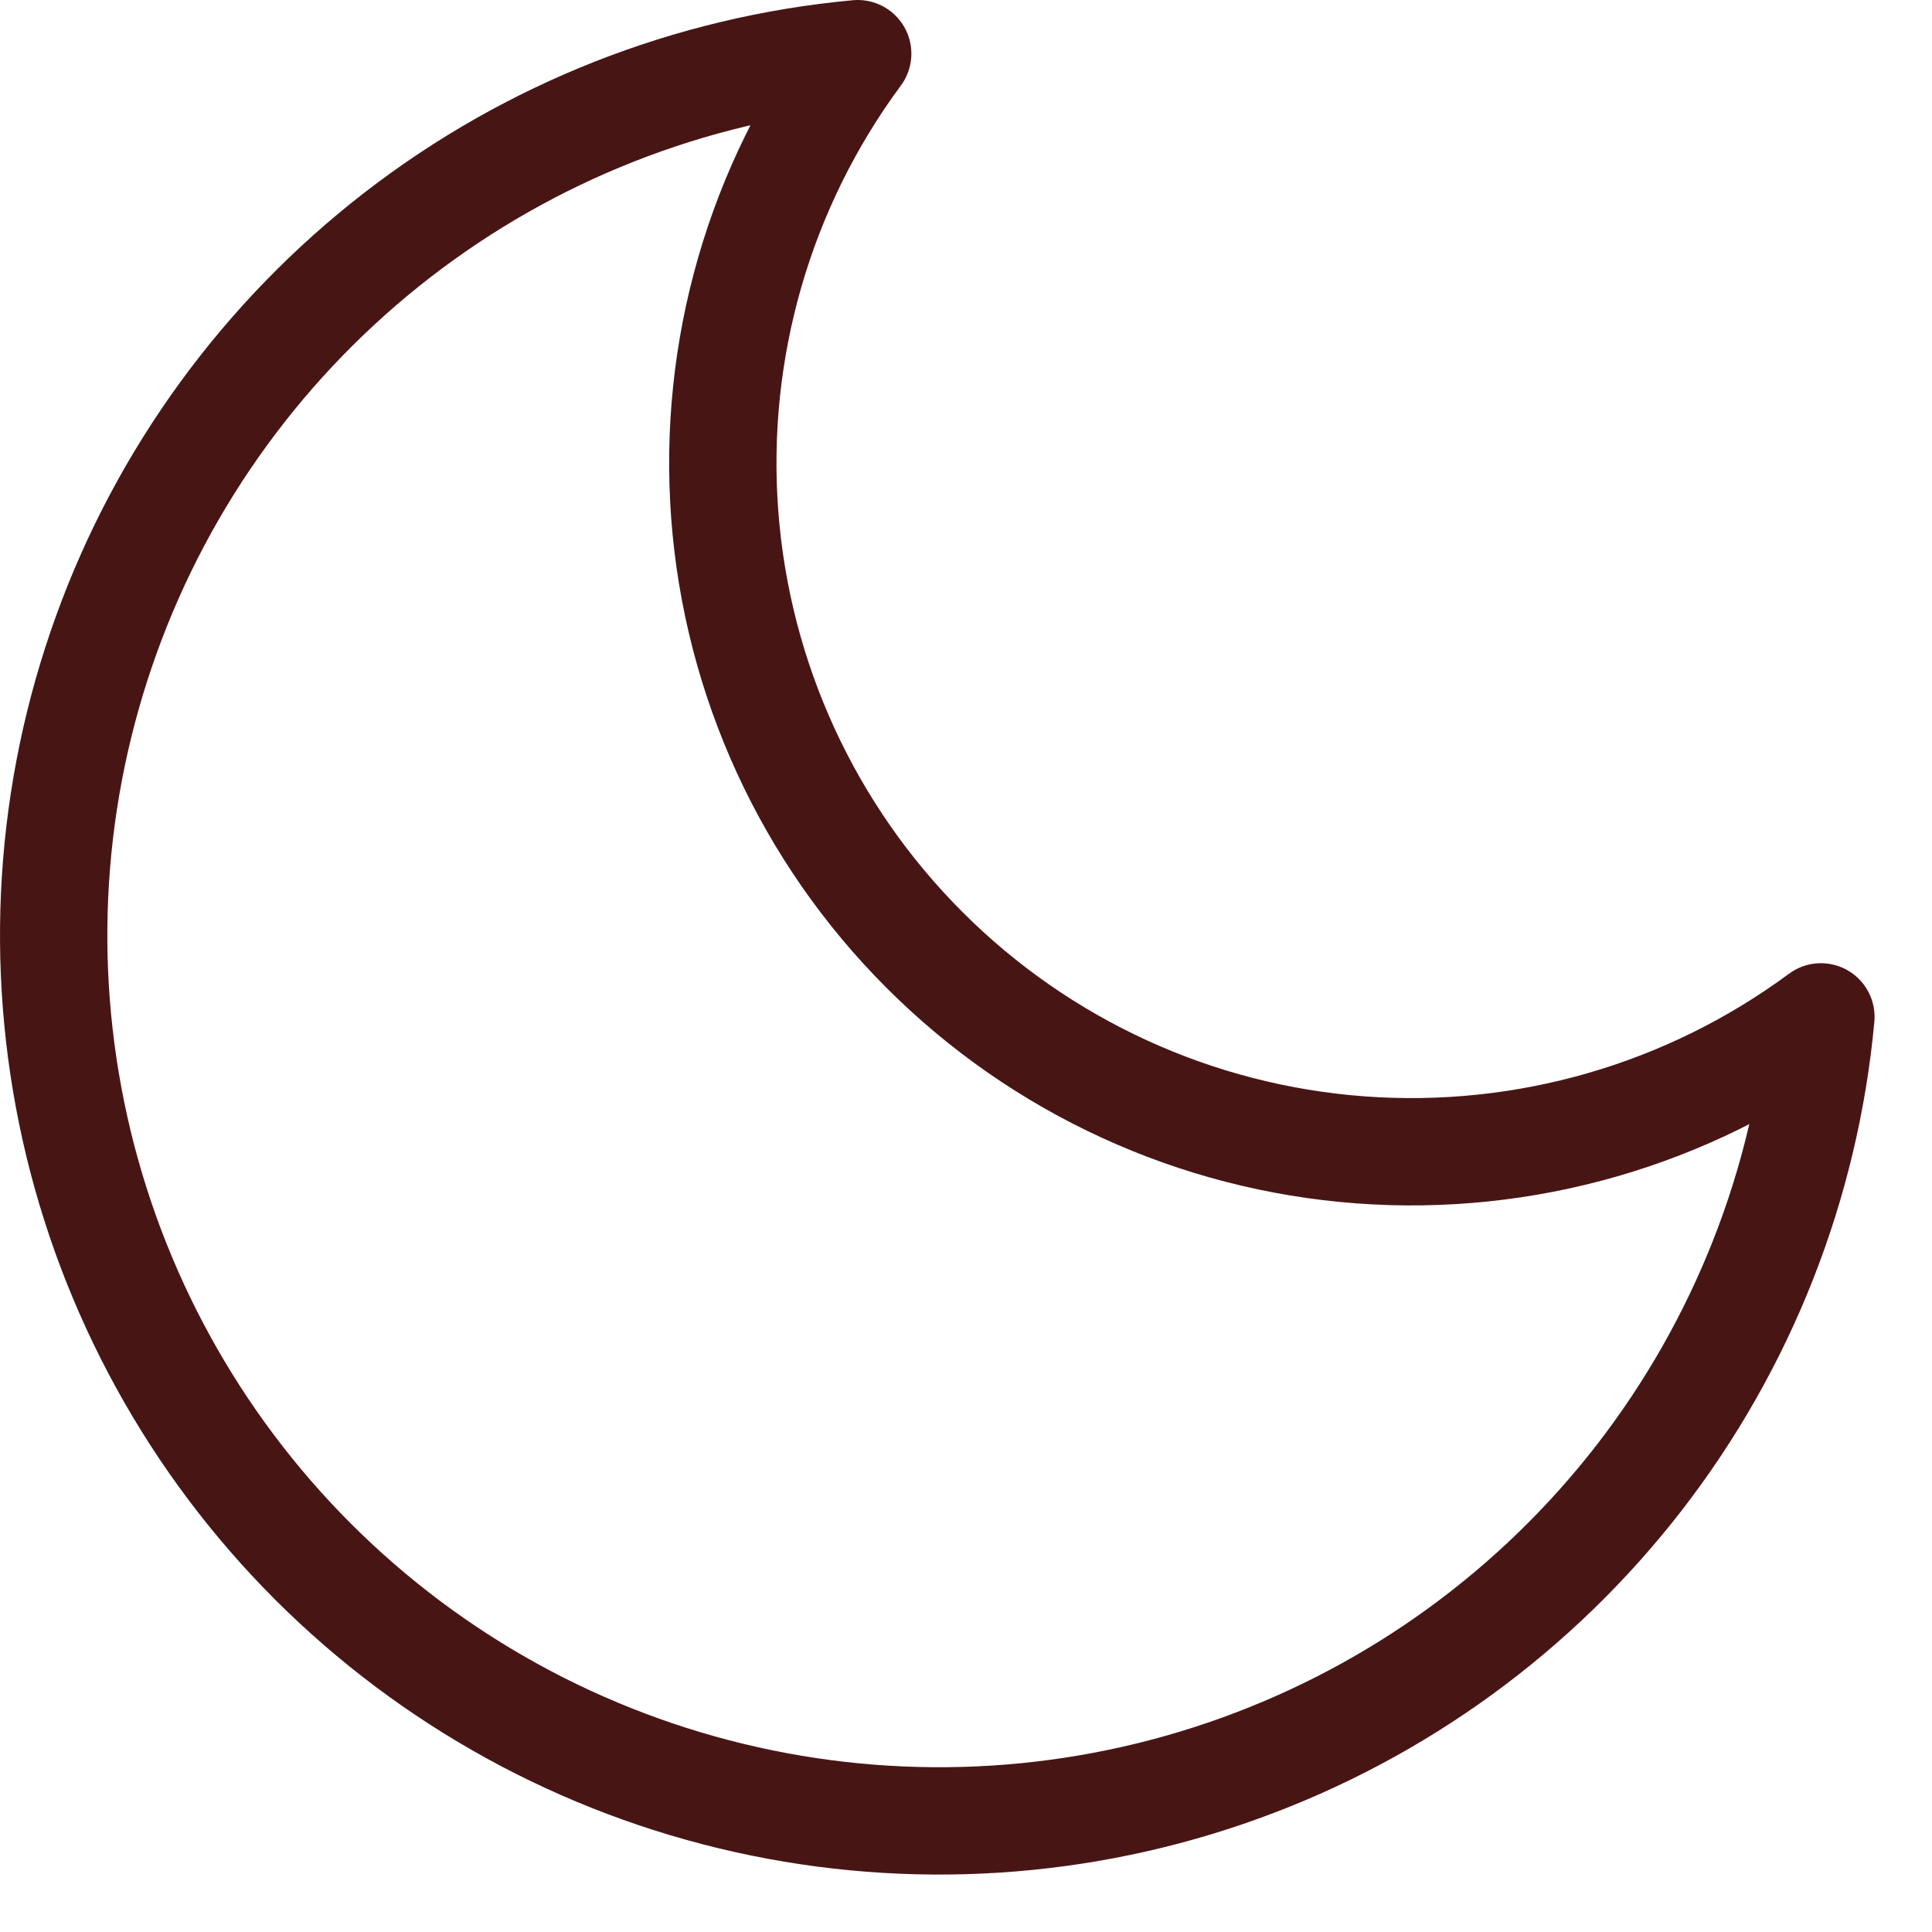
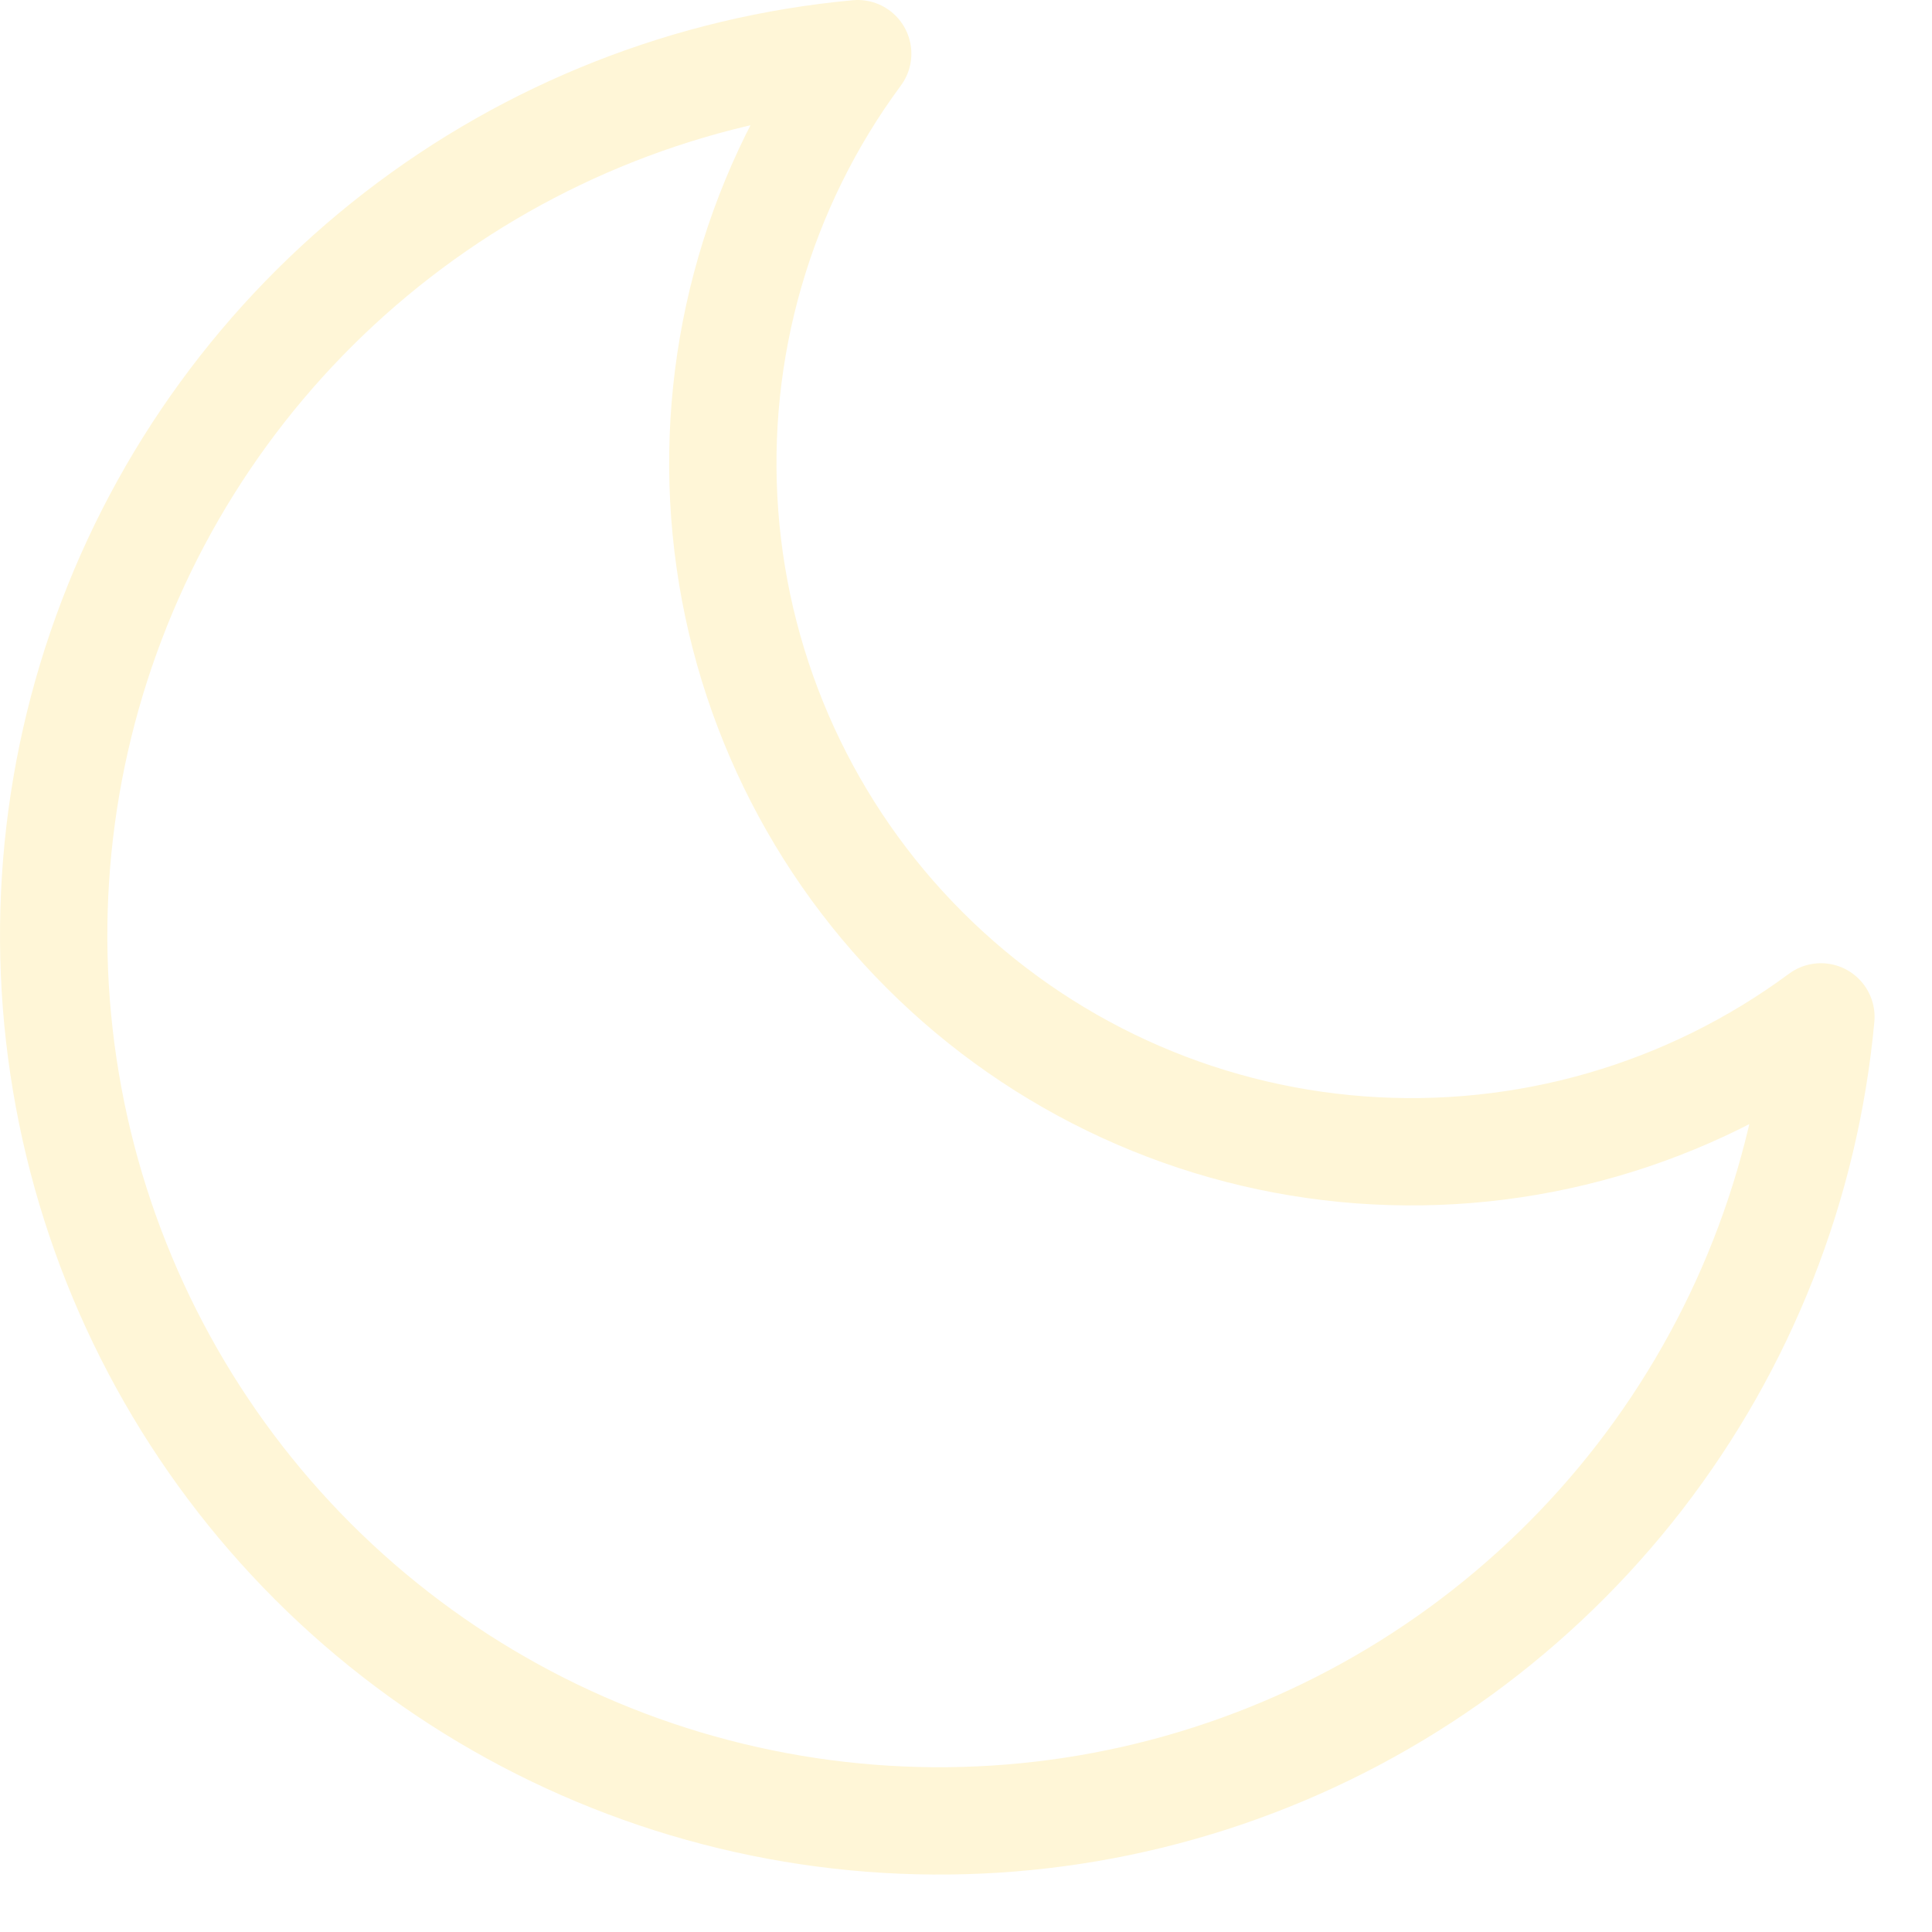
<svg xmlns="http://www.w3.org/2000/svg" width="18" height="18" viewBox="0 0 18 18" fill="none">
-   <path d="M16.965 9.474C16.821 11.034 16.235 12.521 15.277 13.761C14.318 15.001 13.027 15.942 11.553 16.474C10.079 17.007 8.484 17.108 6.955 16.767C5.425 16.426 4.024 15.657 2.916 14.549C1.808 13.441 1.039 12.04 0.698 10.511C0.357 8.981 0.458 7.386 0.991 5.912C1.523 4.438 2.464 3.147 3.704 2.188C4.943 1.23 6.43 0.644 7.991 0.5C7.077 1.736 6.638 3.259 6.752 4.791C6.866 6.324 7.527 7.765 8.614 8.851C9.7 9.938 11.141 10.599 12.674 10.713C14.206 10.827 15.729 10.388 16.965 9.474Z" stroke="#481515" stroke-linecap="round" stroke-linejoin="round" />
+   <path d="M16.965 9.474C16.821 11.034 16.235 12.521 15.277 13.761C14.318 15.001 13.027 15.942 11.553 16.474C10.079 17.007 8.484 17.108 6.955 16.767C5.425 16.426 4.024 15.657 2.916 14.549C1.808 13.441 1.039 12.04 0.698 10.511C0.357 8.981 0.458 7.386 0.991 5.912C1.523 4.438 2.464 3.147 3.704 2.188C4.943 1.23 6.43 0.644 7.991 0.5C7.077 1.736 6.638 3.259 6.752 4.791C6.866 6.324 7.527 7.765 8.614 8.851C9.7 9.938 11.141 10.599 12.674 10.713C14.206 10.827 15.729 10.388 16.965 9.474Z" stroke="#FFF6D7" stroke-linecap="round" stroke-linejoin="round" />
</svg>
